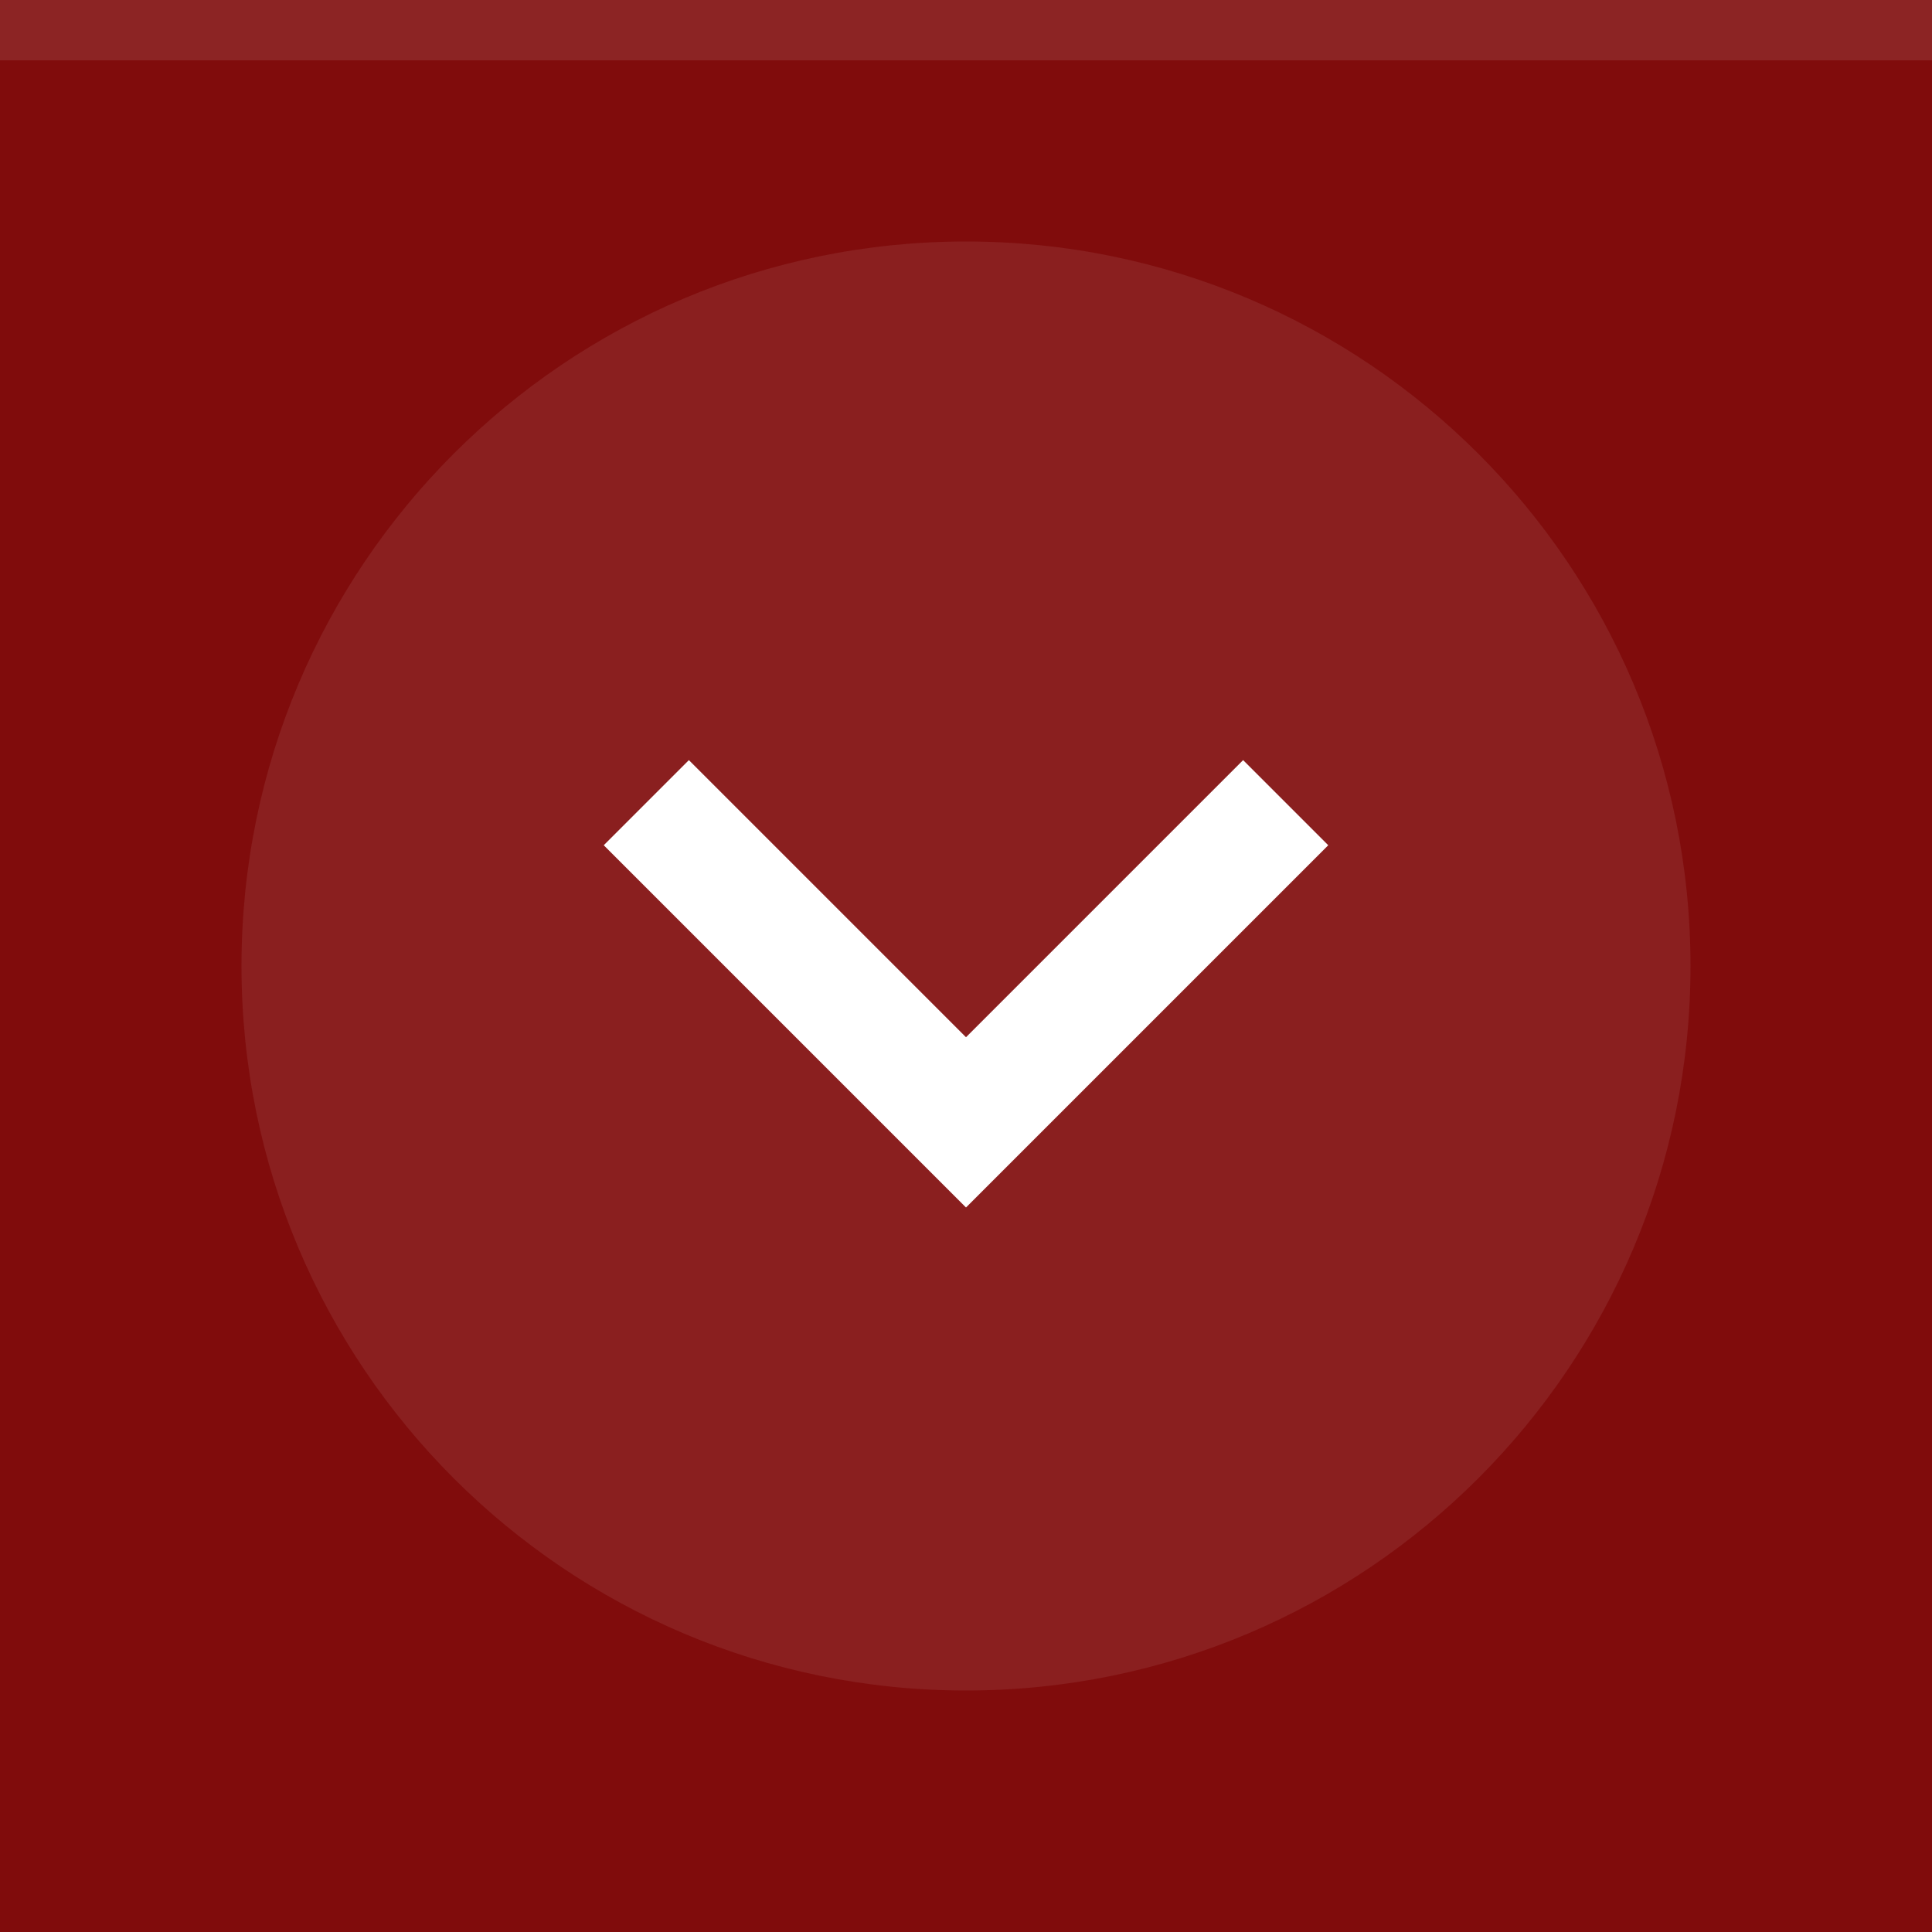
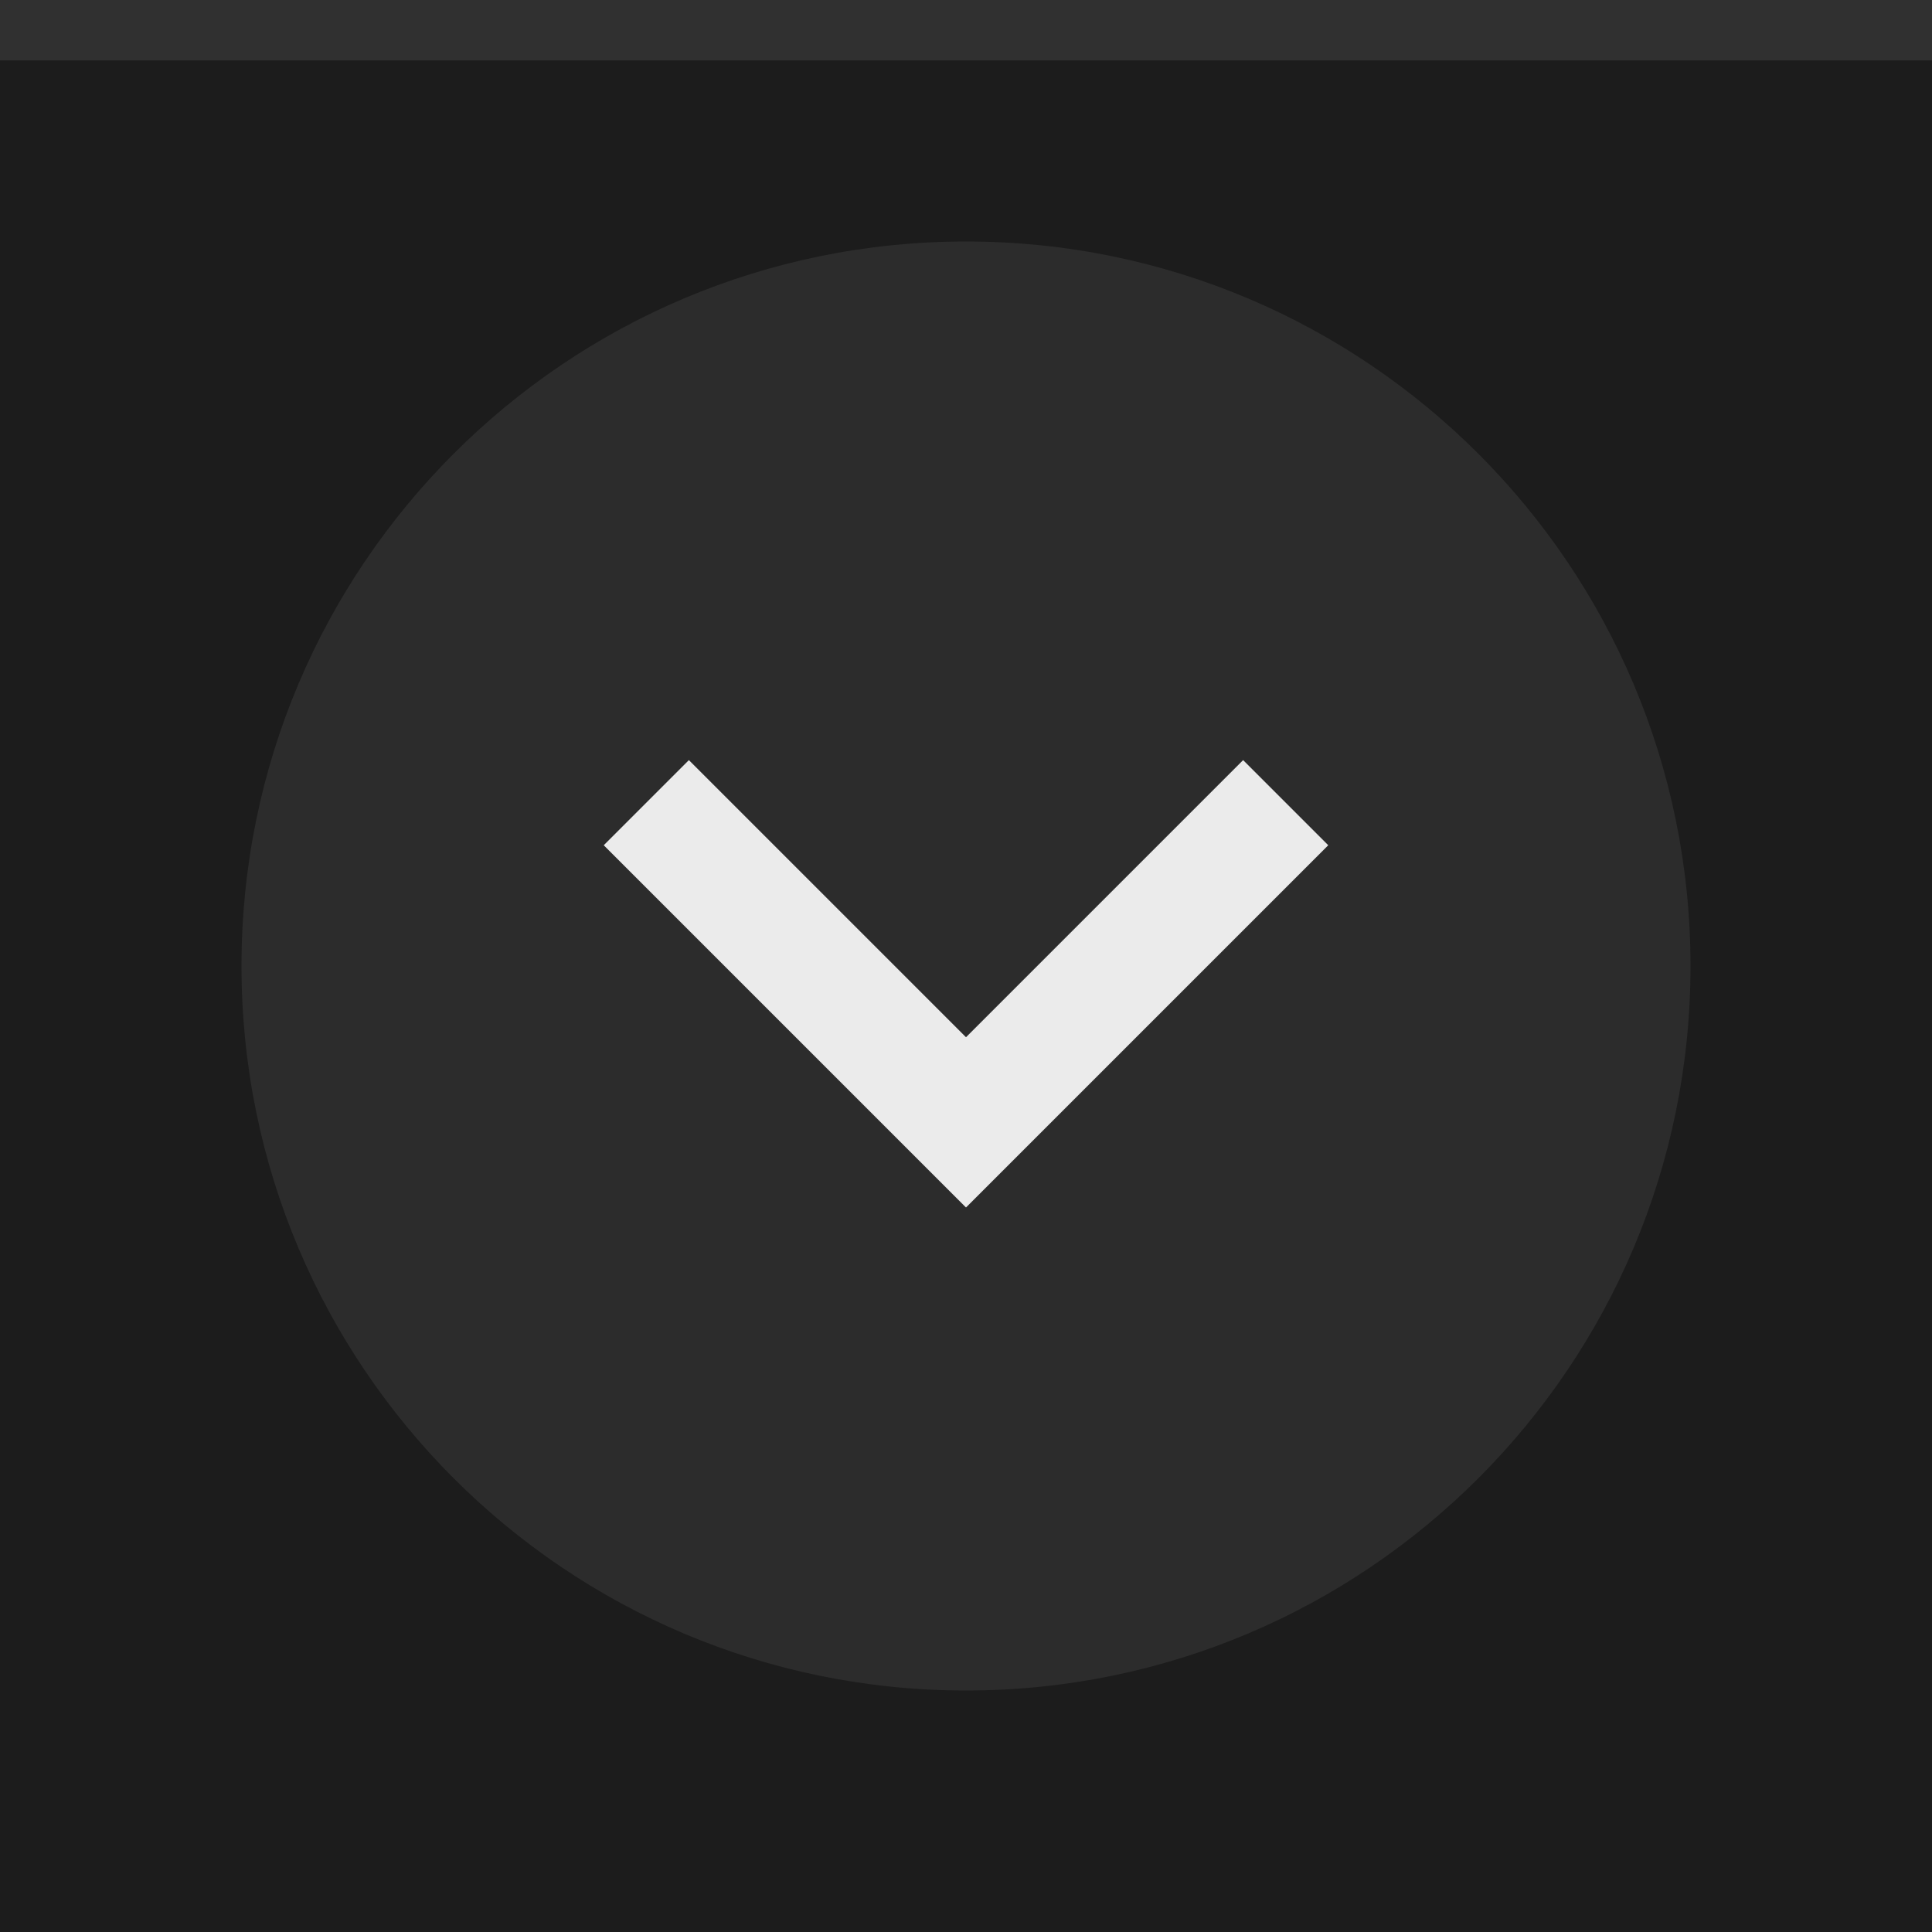
<svg xmlns="http://www.w3.org/2000/svg" width="32" height="32" viewBox="0 0 32 32">
-   <rect width="32" height="32" fill="#800C0C" />
-   <rect width="32" height="1" fill="#ffffff" fill-opacity="0.1" />
-   <g fill="#ffffff">
+   <rect width="32" height="32" fill="#1c1c1c" />
+   <rect width="32" height="1" fill="#ebebeb" fill-opacity="0.1" />
+   <g fill="#ebebeb">
    <circle cx="16" cy="16" r="12" opacity="0.08" />
    <path d="m22 14-1.41-1.41-4.59 4.59-4.59-4.59-1.41 1.41l6 6z" />
  </g>
</svg>
